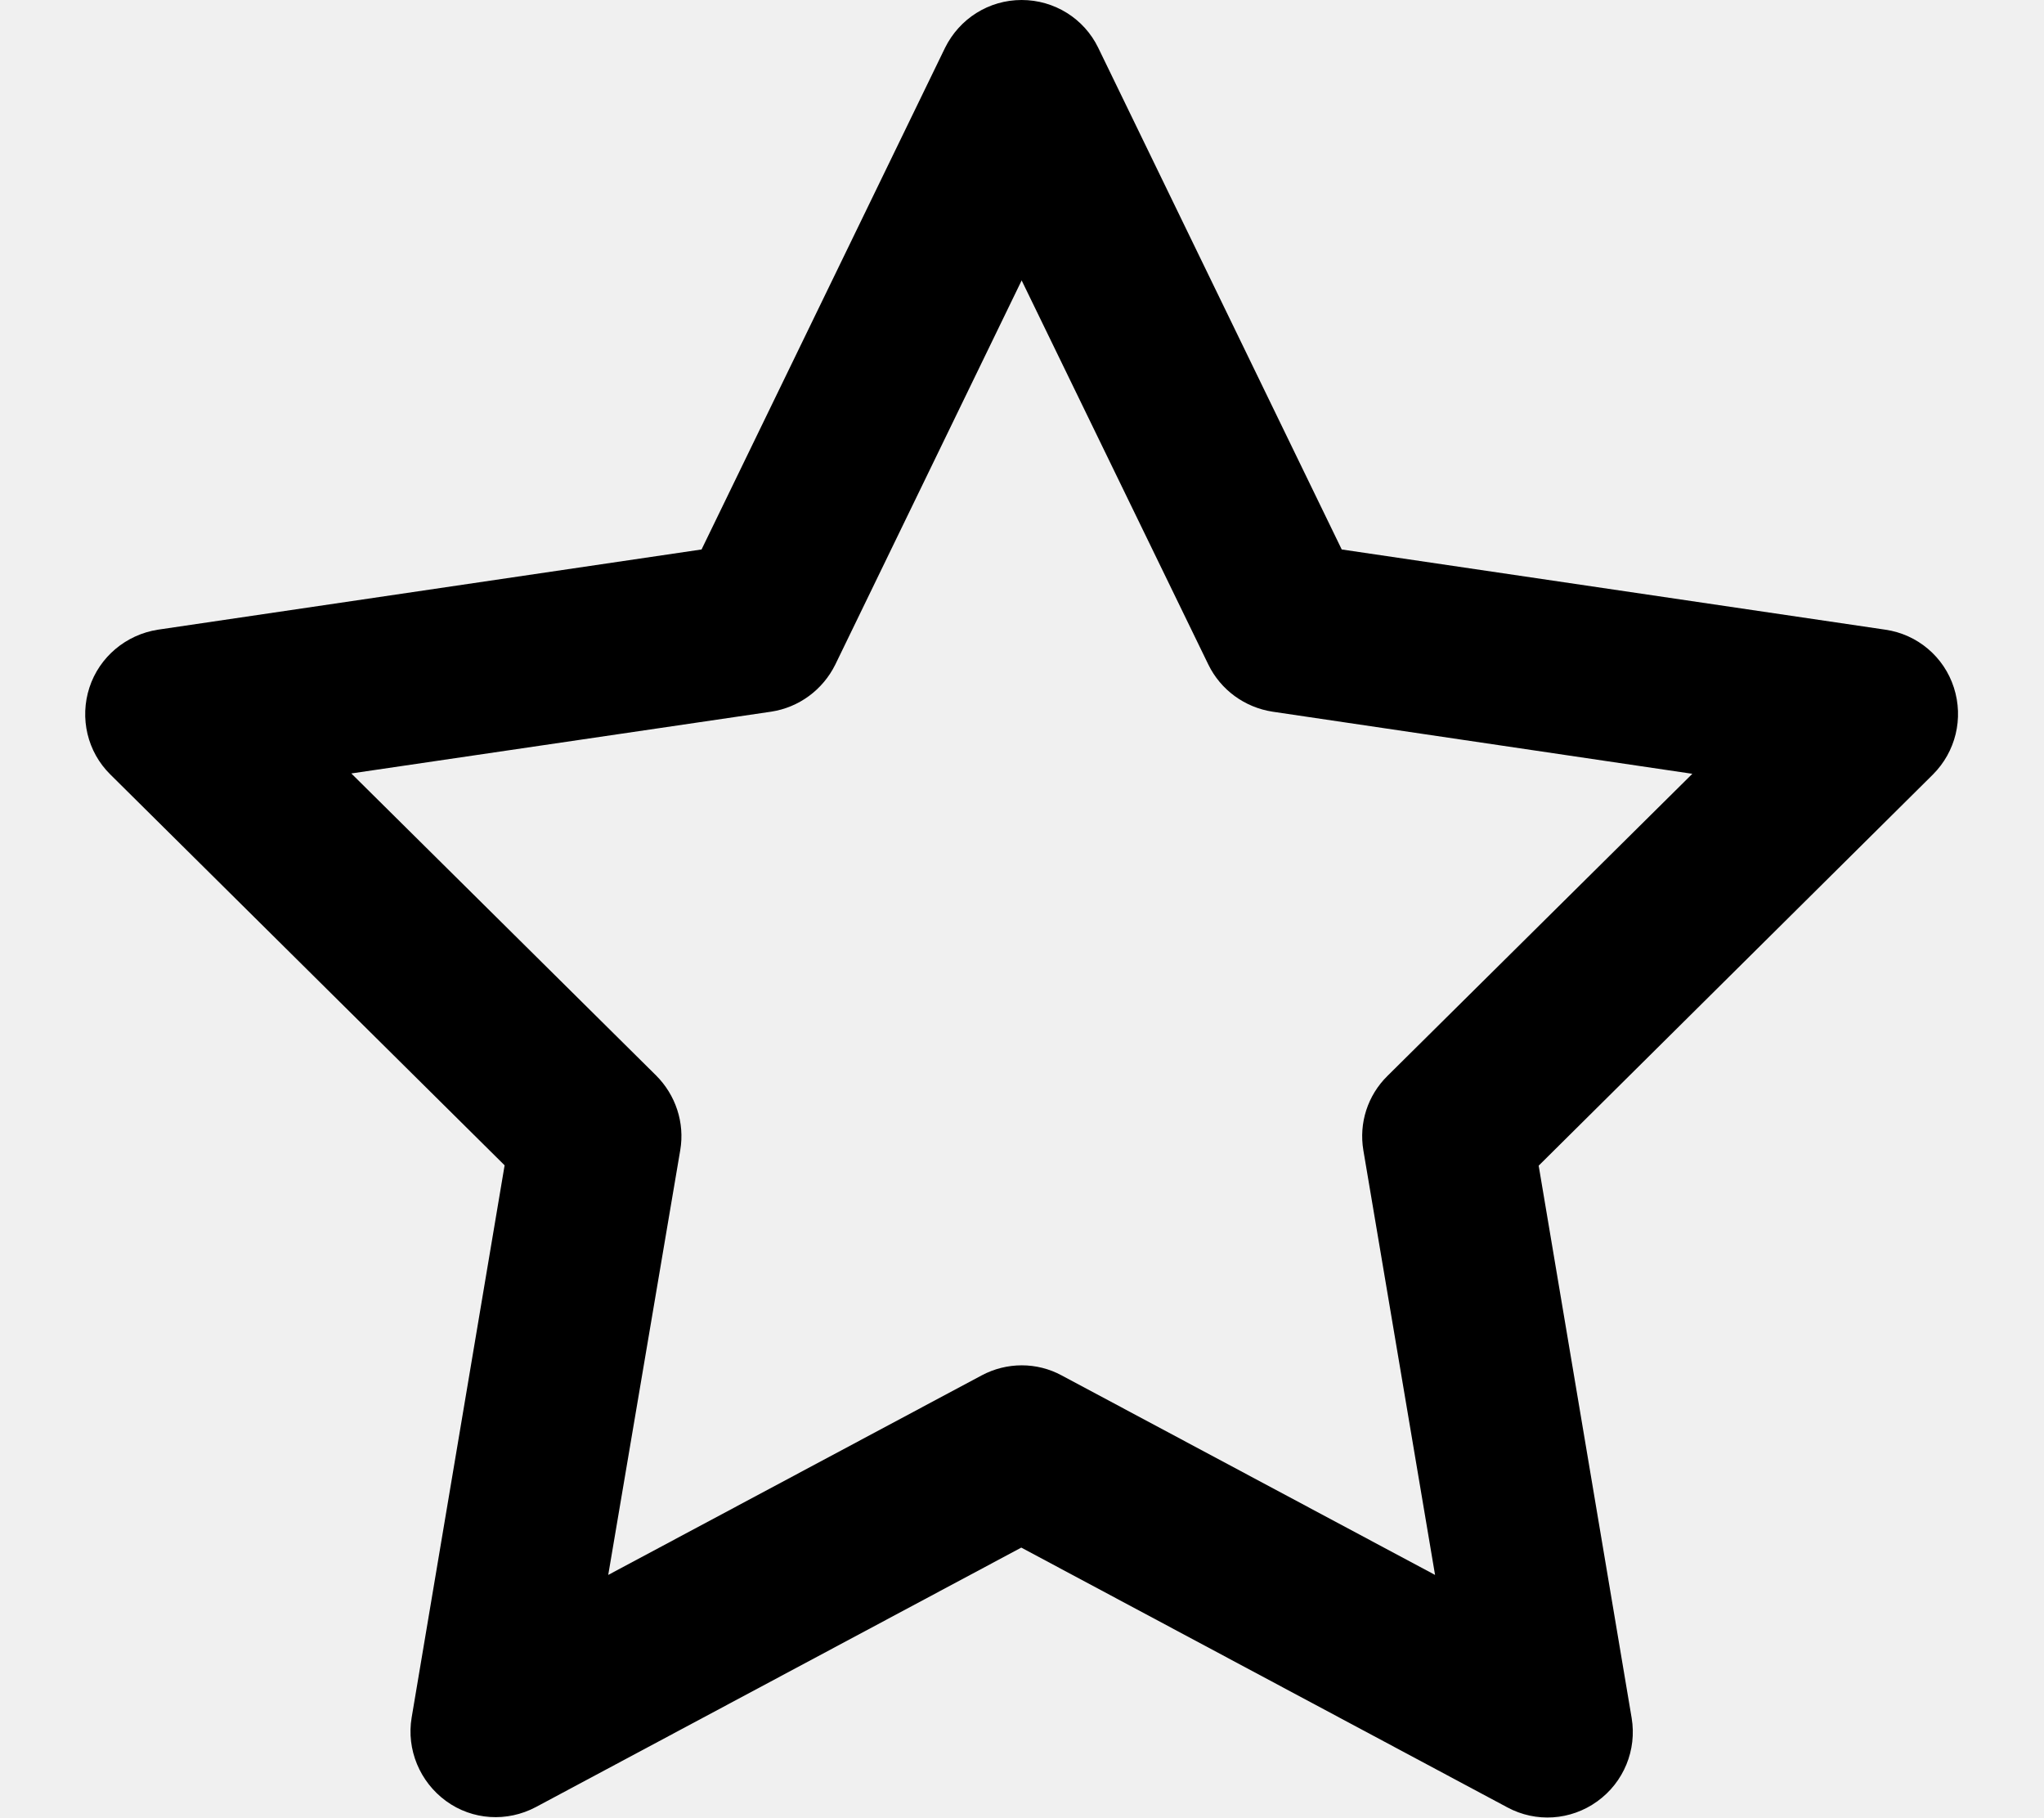
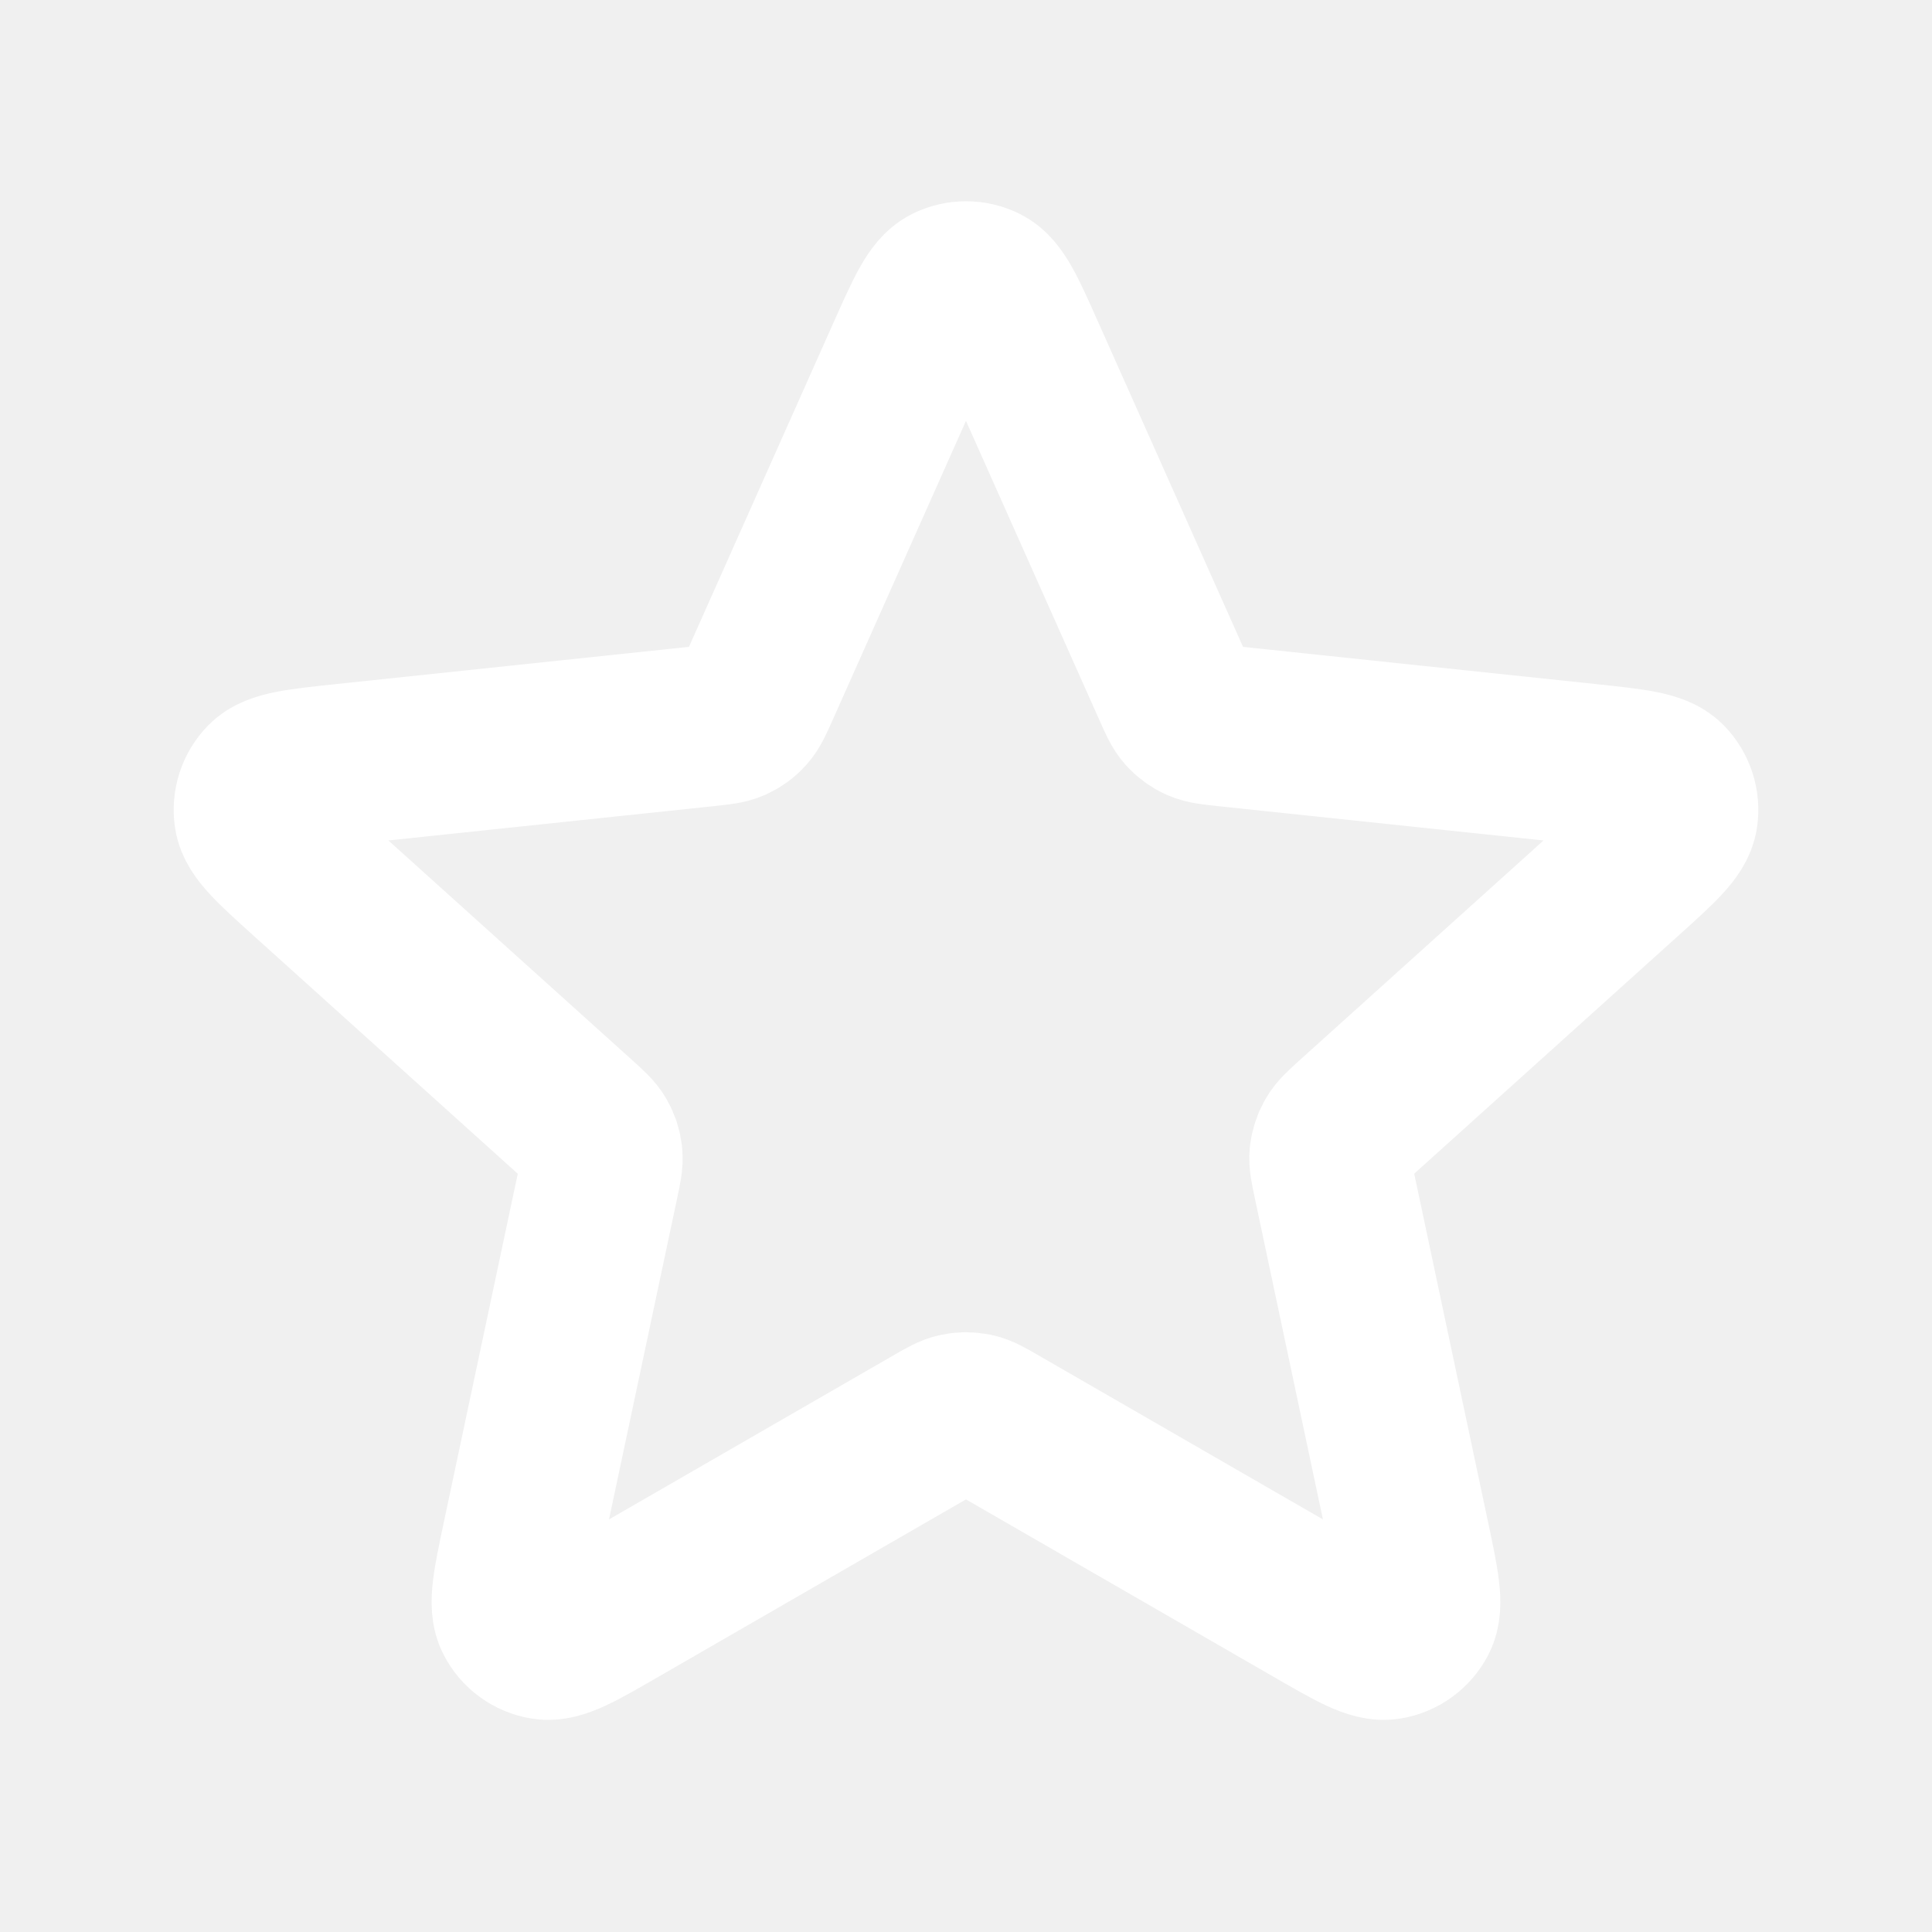
- <svg xmlns="http://www.w3.org/2000/svg" viewBox="0 0 576 512">
-   <path d="M287.9 0c9.2 0 17.6 5.2 21.6 13.5l68.6 141.3 153.2 22.6c9 1.3 16.5 7.6 19.3 16.3s.5 18.1-5.9 24.5L433.6 328.4l26.2 155.6c1.5 9-2.2 18.1-9.7 23.5s-17.3 6-25.3 1.7l-137-73.2L151 509.1c-8.1 4.3-17.9 3.7-25.3-1.7s-11.2-14.5-9.7-23.5l26.2-155.6L31.1 218.2c-6.5-6.4-8.7-15.9-5.9-24.5s10.3-14.9 19.3-16.3l153.2-22.6L266.3 13.5C270.4 5.2 278.7 0 287.9 0zm0 79L235.4 187.2c-3.5 7.1-10.2 12.1-18.1 13.3L99 217.9 184.9 303c5.5 5.5 8.1 13.3 6.8 21L171.4 443.7l105.2-56.2c7.1-3.8 15.6-3.8 22.6 0l105.2 56.2L384.2 324.1c-1.3-7.7 1.2-15.5 6.8-21l85.9-85.1L358.6 200.5c-7.8-1.2-14.6-6.1-18.1-13.3L287.9 79z" />
+ <svg xmlns="http://www.w3.org/2000/svg" width="800px" height="800px" viewBox="0 0 24 24" fill="none">
+   <g id="SVGRepo_bgCarrier" stroke-width="0" />
+   <g id="SVGRepo_tracerCarrier" stroke-linecap="round" stroke-linejoin="round" />
+   <g id="SVGRepo_iconCarrier">
+     <path d="M11.269 4.411C11.501 3.892 11.616 3.632 11.778 3.552C11.918 3.483 12.082 3.483 12.222 3.552C12.383 3.632 12.499 3.892 12.73 4.411L14.575 8.548C14.643 8.702 14.677 8.778 14.73 8.837C14.777 8.889 14.834 8.931 14.898 8.959C14.97 8.991 15.054 9 15.221 9.018L19.726 9.493C20.291 9.553 20.574 9.583 20.7 9.711C20.809 9.823 20.86 9.98 20.837 10.134C20.811 10.312 20.6 10.502 20.177 10.883L16.812 13.915C16.688 14.028 16.625 14.084 16.586 14.153C16.551 14.213 16.529 14.281 16.521 14.35C16.513 14.429 16.531 14.511 16.566 14.676L17.505 19.106C17.623 19.663 17.682 19.941 17.599 20.1C17.526 20.239 17.393 20.335 17.239 20.361C17.062 20.392 16.816 20.25 16.323 19.965L12.399 17.702C12.254 17.618 12.181 17.576 12.104 17.56C12.035 17.546 11.964 17.546 11.896 17.56C11.819 17.576 11.746 17.618 11.6 17.702L7.677 19.965C7.184 20.25 6.938 20.392 6.76 20.361C6.606 20.335 6.473 20.239 6.401 20.1C6.317 19.941 6.376 19.663 6.494 19.106L7.434 14.676C7.469 14.511 7.486 14.429 7.478 14.35C7.471 14.281 7.449 14.213 7.414 14.153C7.374 14.084 7.312 14.028 7.187 13.915L3.822 10.883C3.4 10.502 3.189 10.312 3.163 10.134C3.14 9.98 3.191 9.823 3.3 9.711C3.426 9.583 3.709 9.553 4.274 9.493L8.778 9.018C8.946 9 9.029 8.991 9.101 8.959C9.165 8.931 9.223 8.889 9.269 8.837C9.322 8.778 9.357 8.702 9.425 8.548L11.269 4.411Z" stroke="#ffffff" stroke-width="2" stroke-linecap="round" stroke-linejoin="round" />
+   </g>
</svg>
